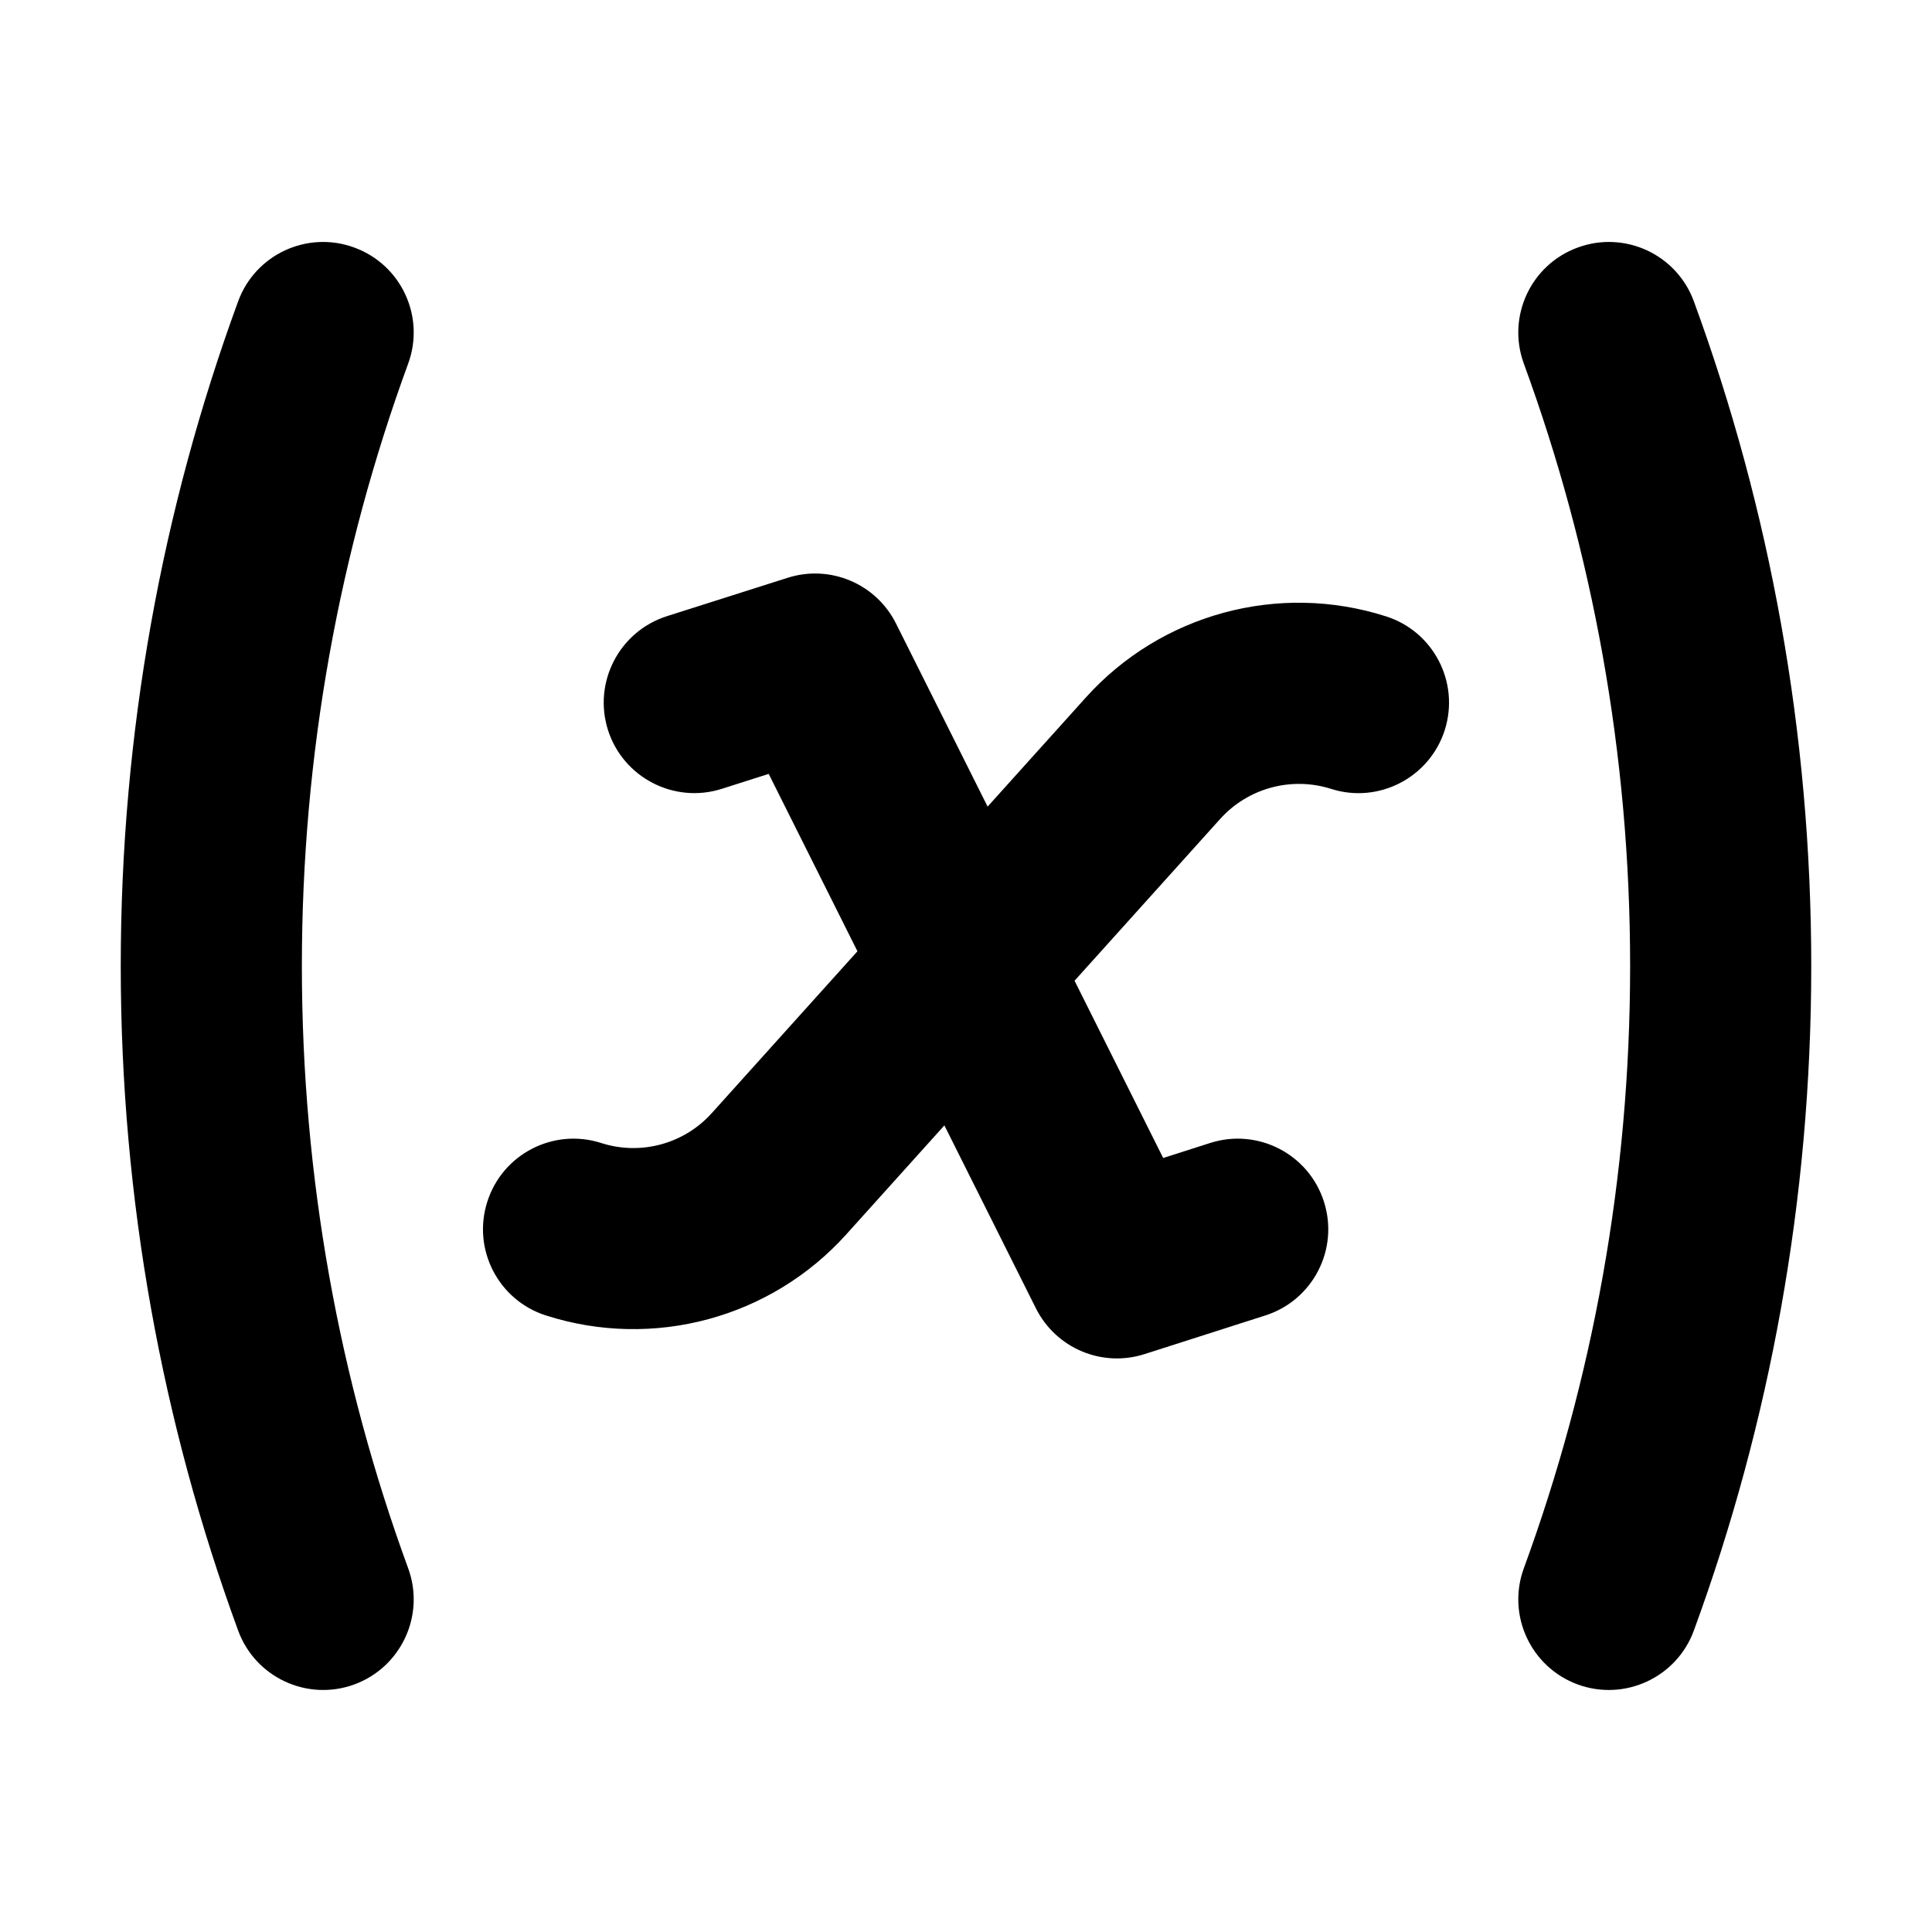
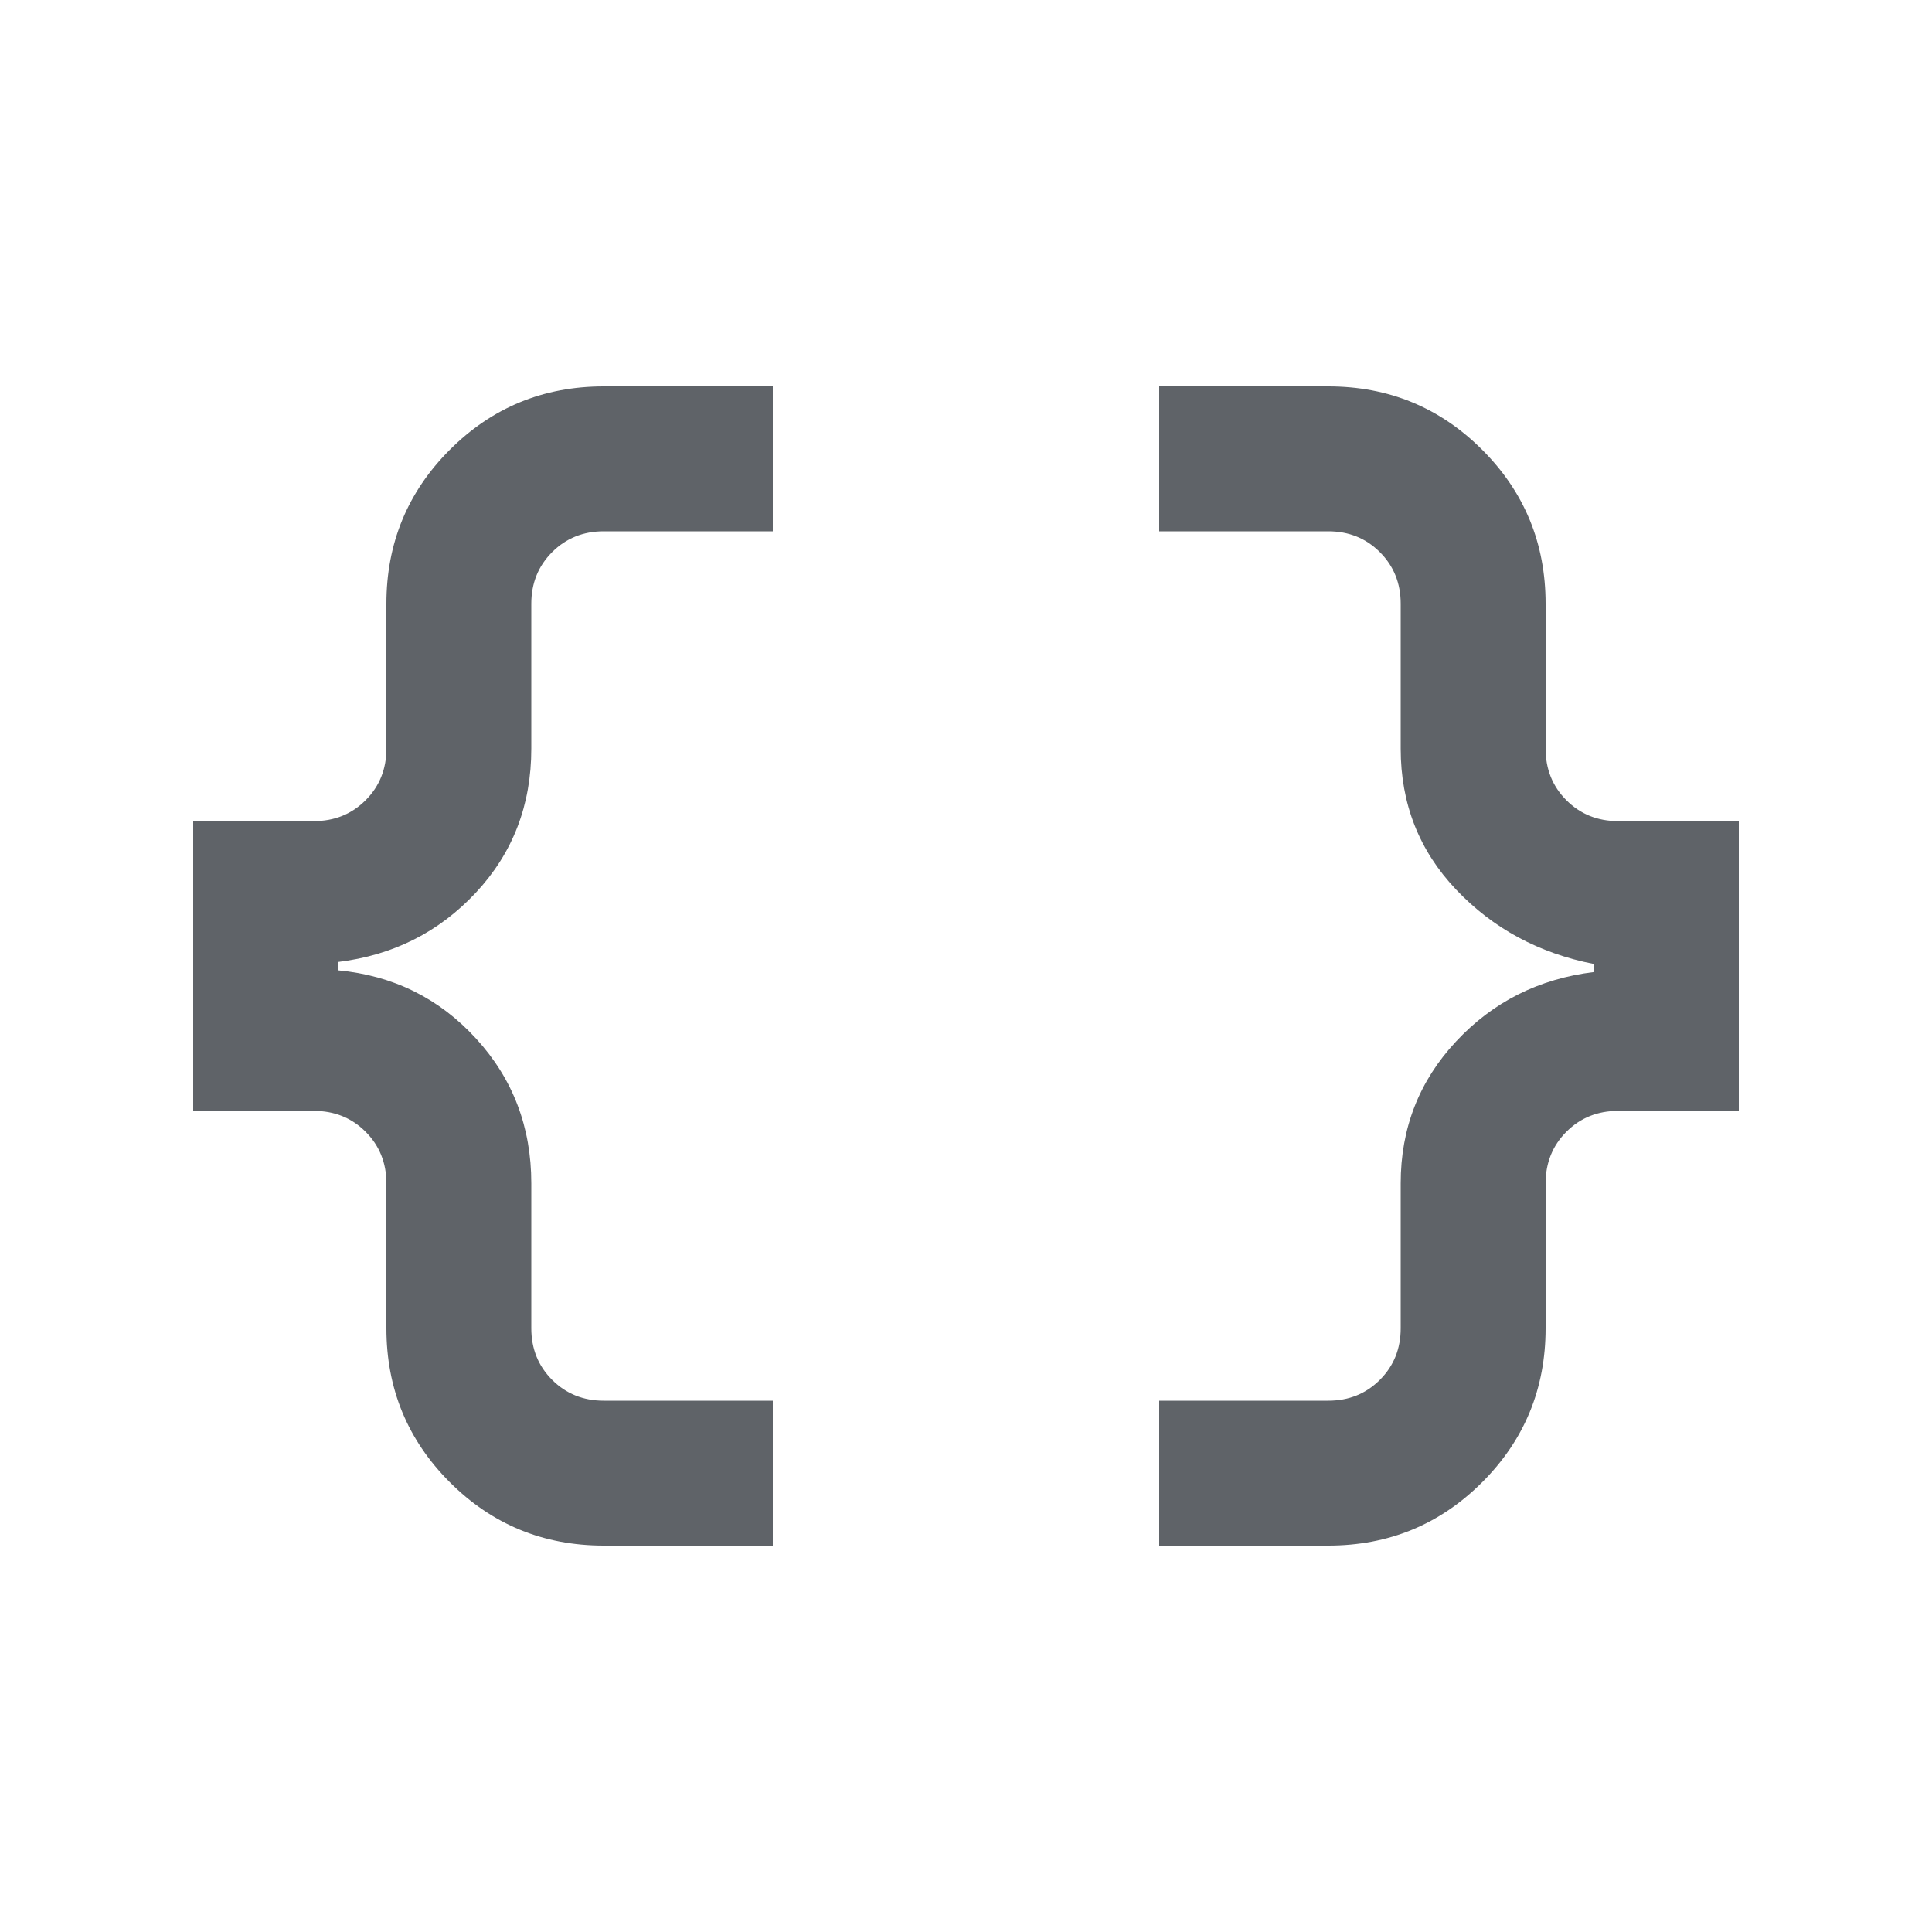
- <svg xmlns="http://www.w3.org/2000/svg" width="16" height="16" viewBox="0 0 16 16" fill="none">
-   <path d="M3.38 3.012C3.523 2.623 3.323 2.192 2.934 2.05C2.545 1.907 2.114 2.107 1.972 2.496C1.343 4.213 1 6.067 1 8C1 9.932 1.343 11.786 1.972 13.503C2.114 13.892 2.545 14.092 2.934 13.95C3.323 13.807 3.523 13.376 3.38 12.987C2.811 11.433 2.5 9.754 2.5 8C2.5 6.246 2.811 4.566 3.38 3.012Z" fill="currentColor" />
-   <path d="M12.62 3.012C12.477 2.623 12.677 2.192 13.066 2.05C13.455 1.907 13.886 2.107 14.028 2.496C14.657 4.213 15 6.067 15 8C15 9.932 14.657 11.786 14.028 13.503C13.886 13.892 13.455 14.092 13.066 13.95C12.677 13.807 12.477 13.376 12.62 12.987C13.189 11.433 13.5 9.754 13.5 8C13.5 6.246 13.189 4.566 12.62 3.012Z" fill="currentColor" />
-   <path d="M6.523 4.785C6.875 4.673 7.256 4.834 7.421 5.165L8.179 6.68L8.991 5.778C9.615 5.084 10.588 4.82 11.477 5.104C11.872 5.229 12.09 5.651 11.965 6.046C11.839 6.44 11.417 6.659 11.023 6.533C10.695 6.429 10.336 6.526 10.105 6.782L8.899 8.122L9.633 9.59L10.021 9.466C10.416 9.339 10.838 9.557 10.964 9.951C11.091 10.346 10.873 10.768 10.479 10.894L9.479 11.214C9.126 11.327 8.745 11.166 8.579 10.835L7.821 9.32L7.01 10.221C6.385 10.916 5.411 11.179 4.521 10.894C4.127 10.768 3.909 10.346 4.036 9.951C4.162 9.557 4.584 9.339 4.979 9.466C5.306 9.571 5.665 9.474 5.895 9.218L7.101 7.878L6.366 6.409L5.977 6.533C5.583 6.658 5.161 6.44 5.035 6.046C4.91 5.651 5.128 5.229 5.523 5.103L6.523 4.785Z" fill="currentColor" />
+ <svg xmlns="http://www.w3.org/2000/svg" height="20px" viewBox="0 -960 960 960" width="20px" fill="#5f6368">
+   <path d="M576-192v-72h84q15.3 0 25.65-10.35Q696-284.7 696-300v-72q0-41 27.5-70.5T792-477v-4q-41-8-68.5-37T696-588v-72q0-15.3-10.35-25.65Q675.3-696 660-696h-84v-72h84q45 0 76.5 31.5T768-660v72q0 15.3 10.35 25.65Q788.7-552 804-552h60v144h-60q-15.3 0-25.65 10.35Q768-387.3 768-372v72q0 45-31.5 76.5T660-192h-84Zm-276 0q-45 0-76.5-31.5T192-300v-72q0-15.3-10.35-25.65Q171.3-408 156-408H96v-144h60q15.3 0 25.65-10.35Q192-572.7 192-588v-72q0-45 31.5-76.5T300-768h84v72h-84q-15.3 0-25.65 10.35Q264-675.3 264-660v72q0 42-27.5 71.5T168-482v4.15Q209-474 236.5-444t27.5 72v72q0 15.3 10.35 25.65Q284.7-264 300-264h84v72h-84Z" />
</svg>
